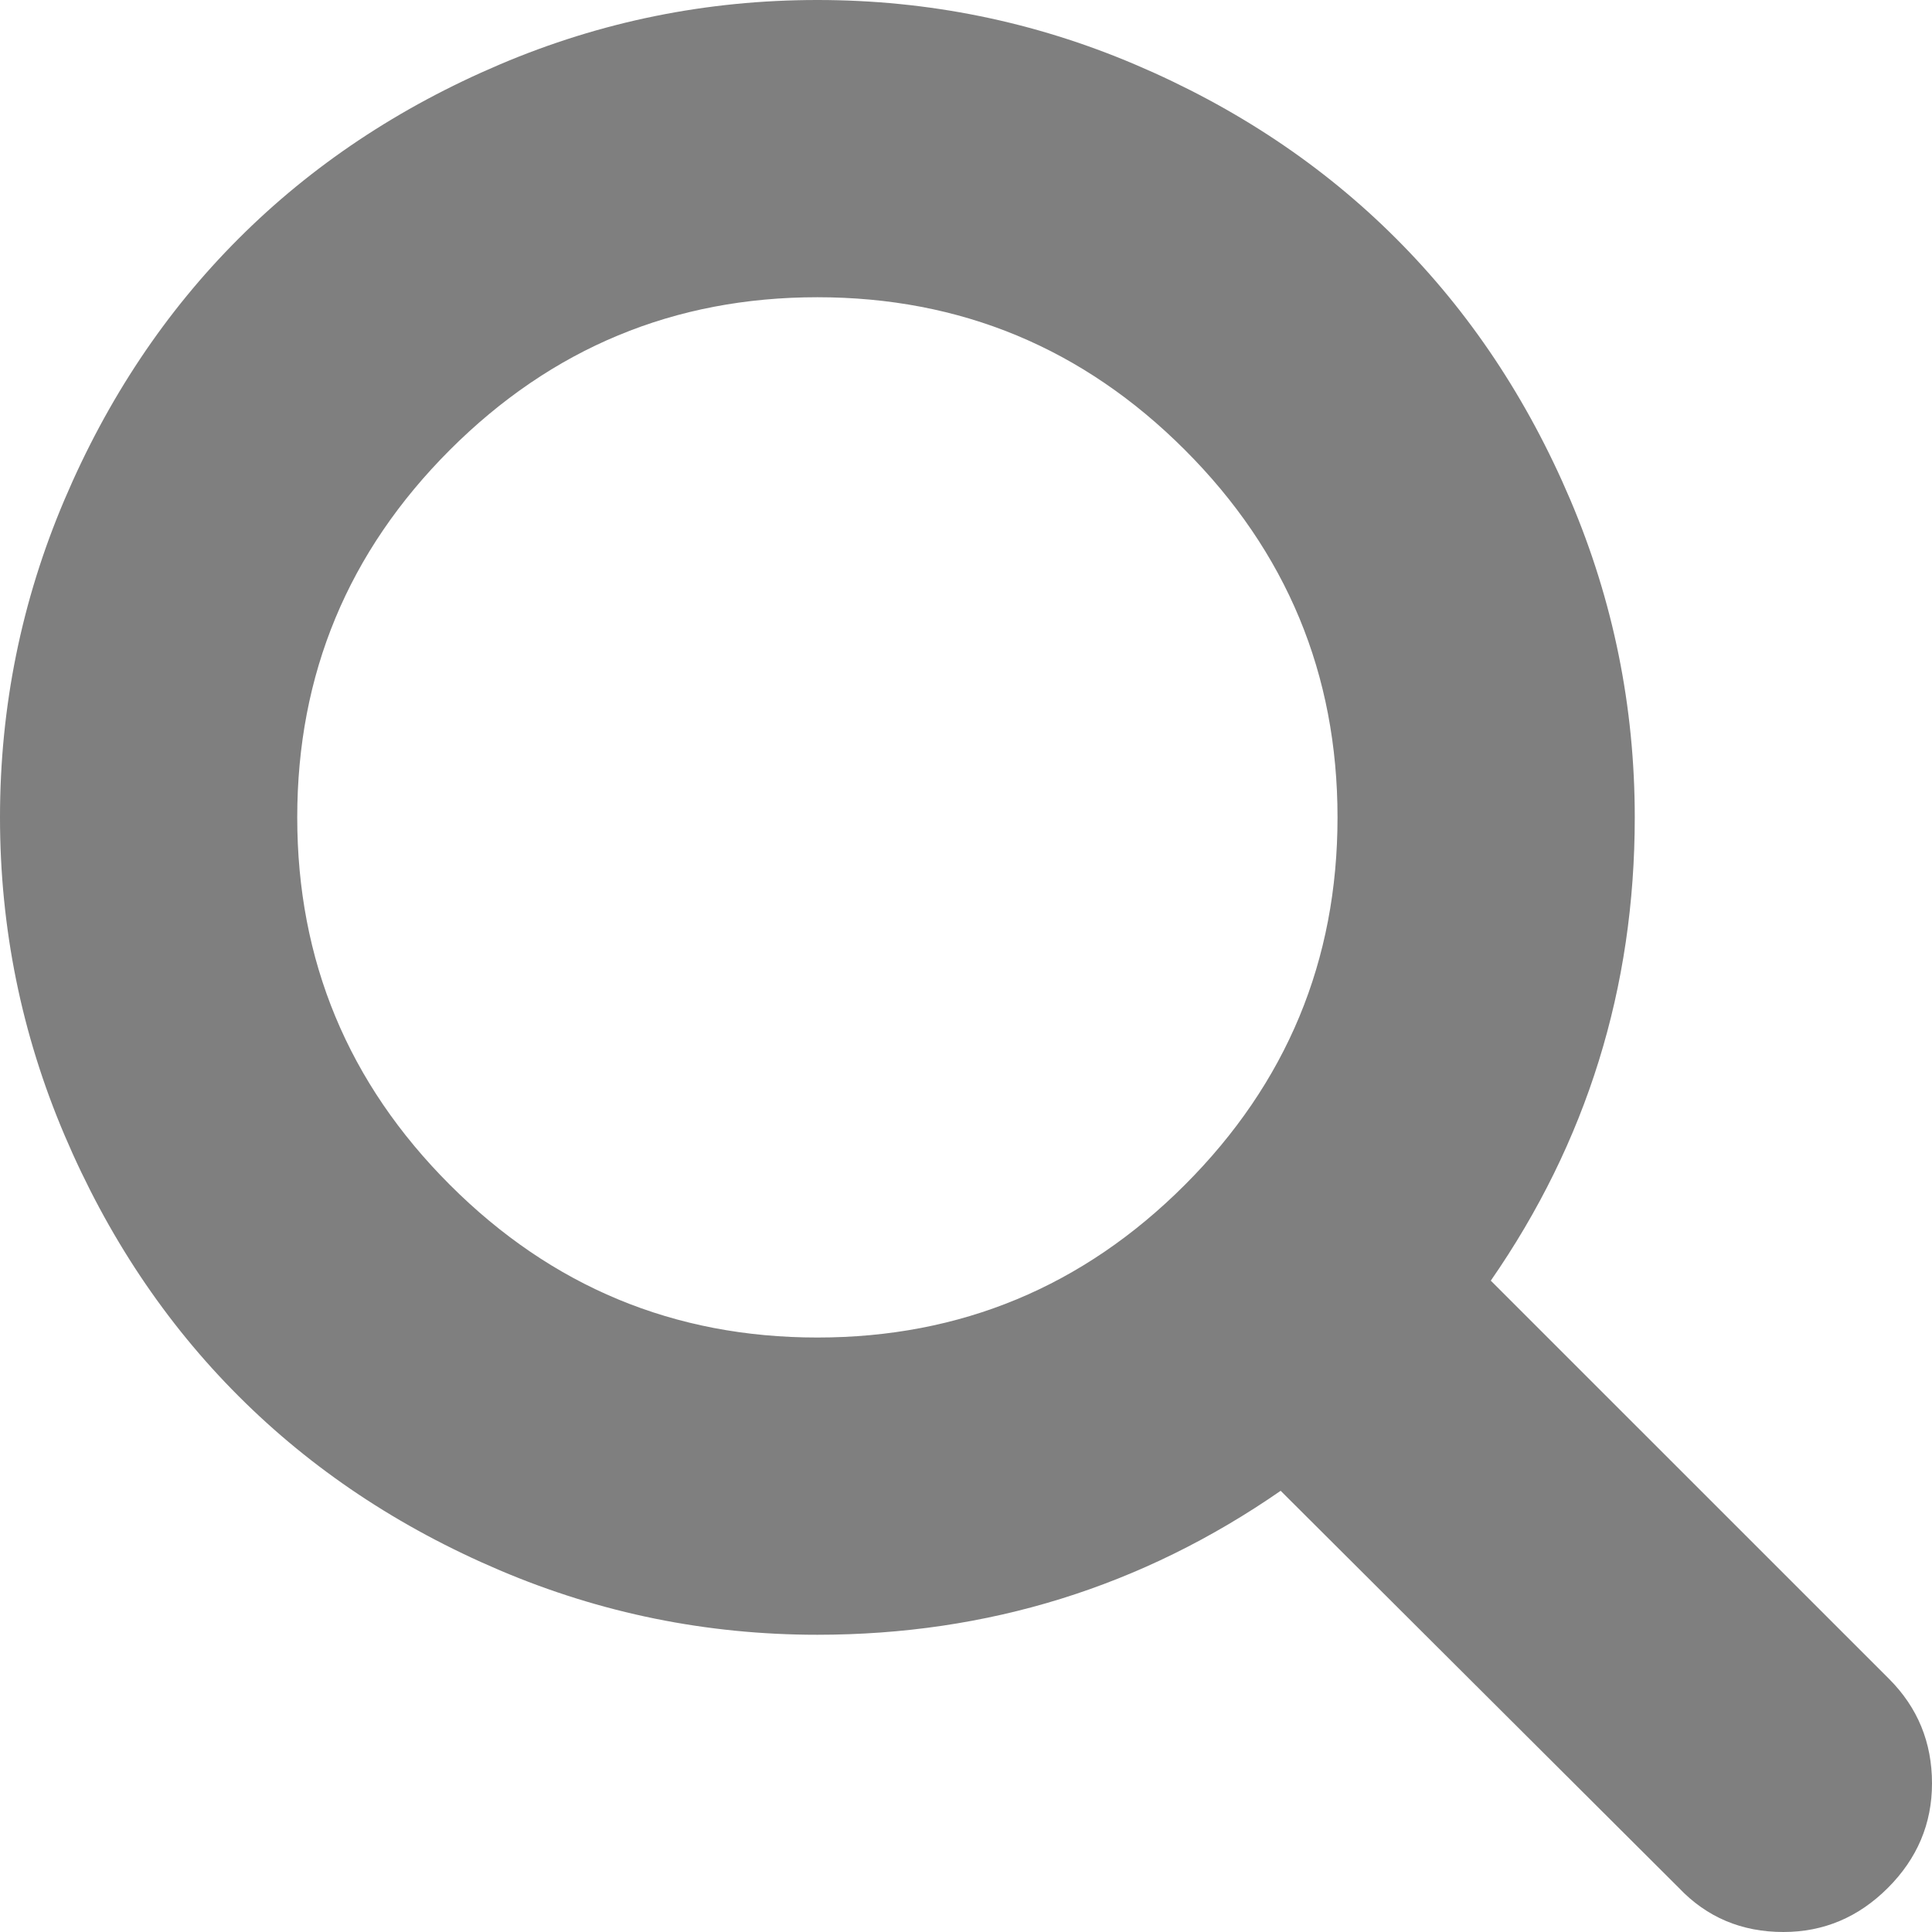
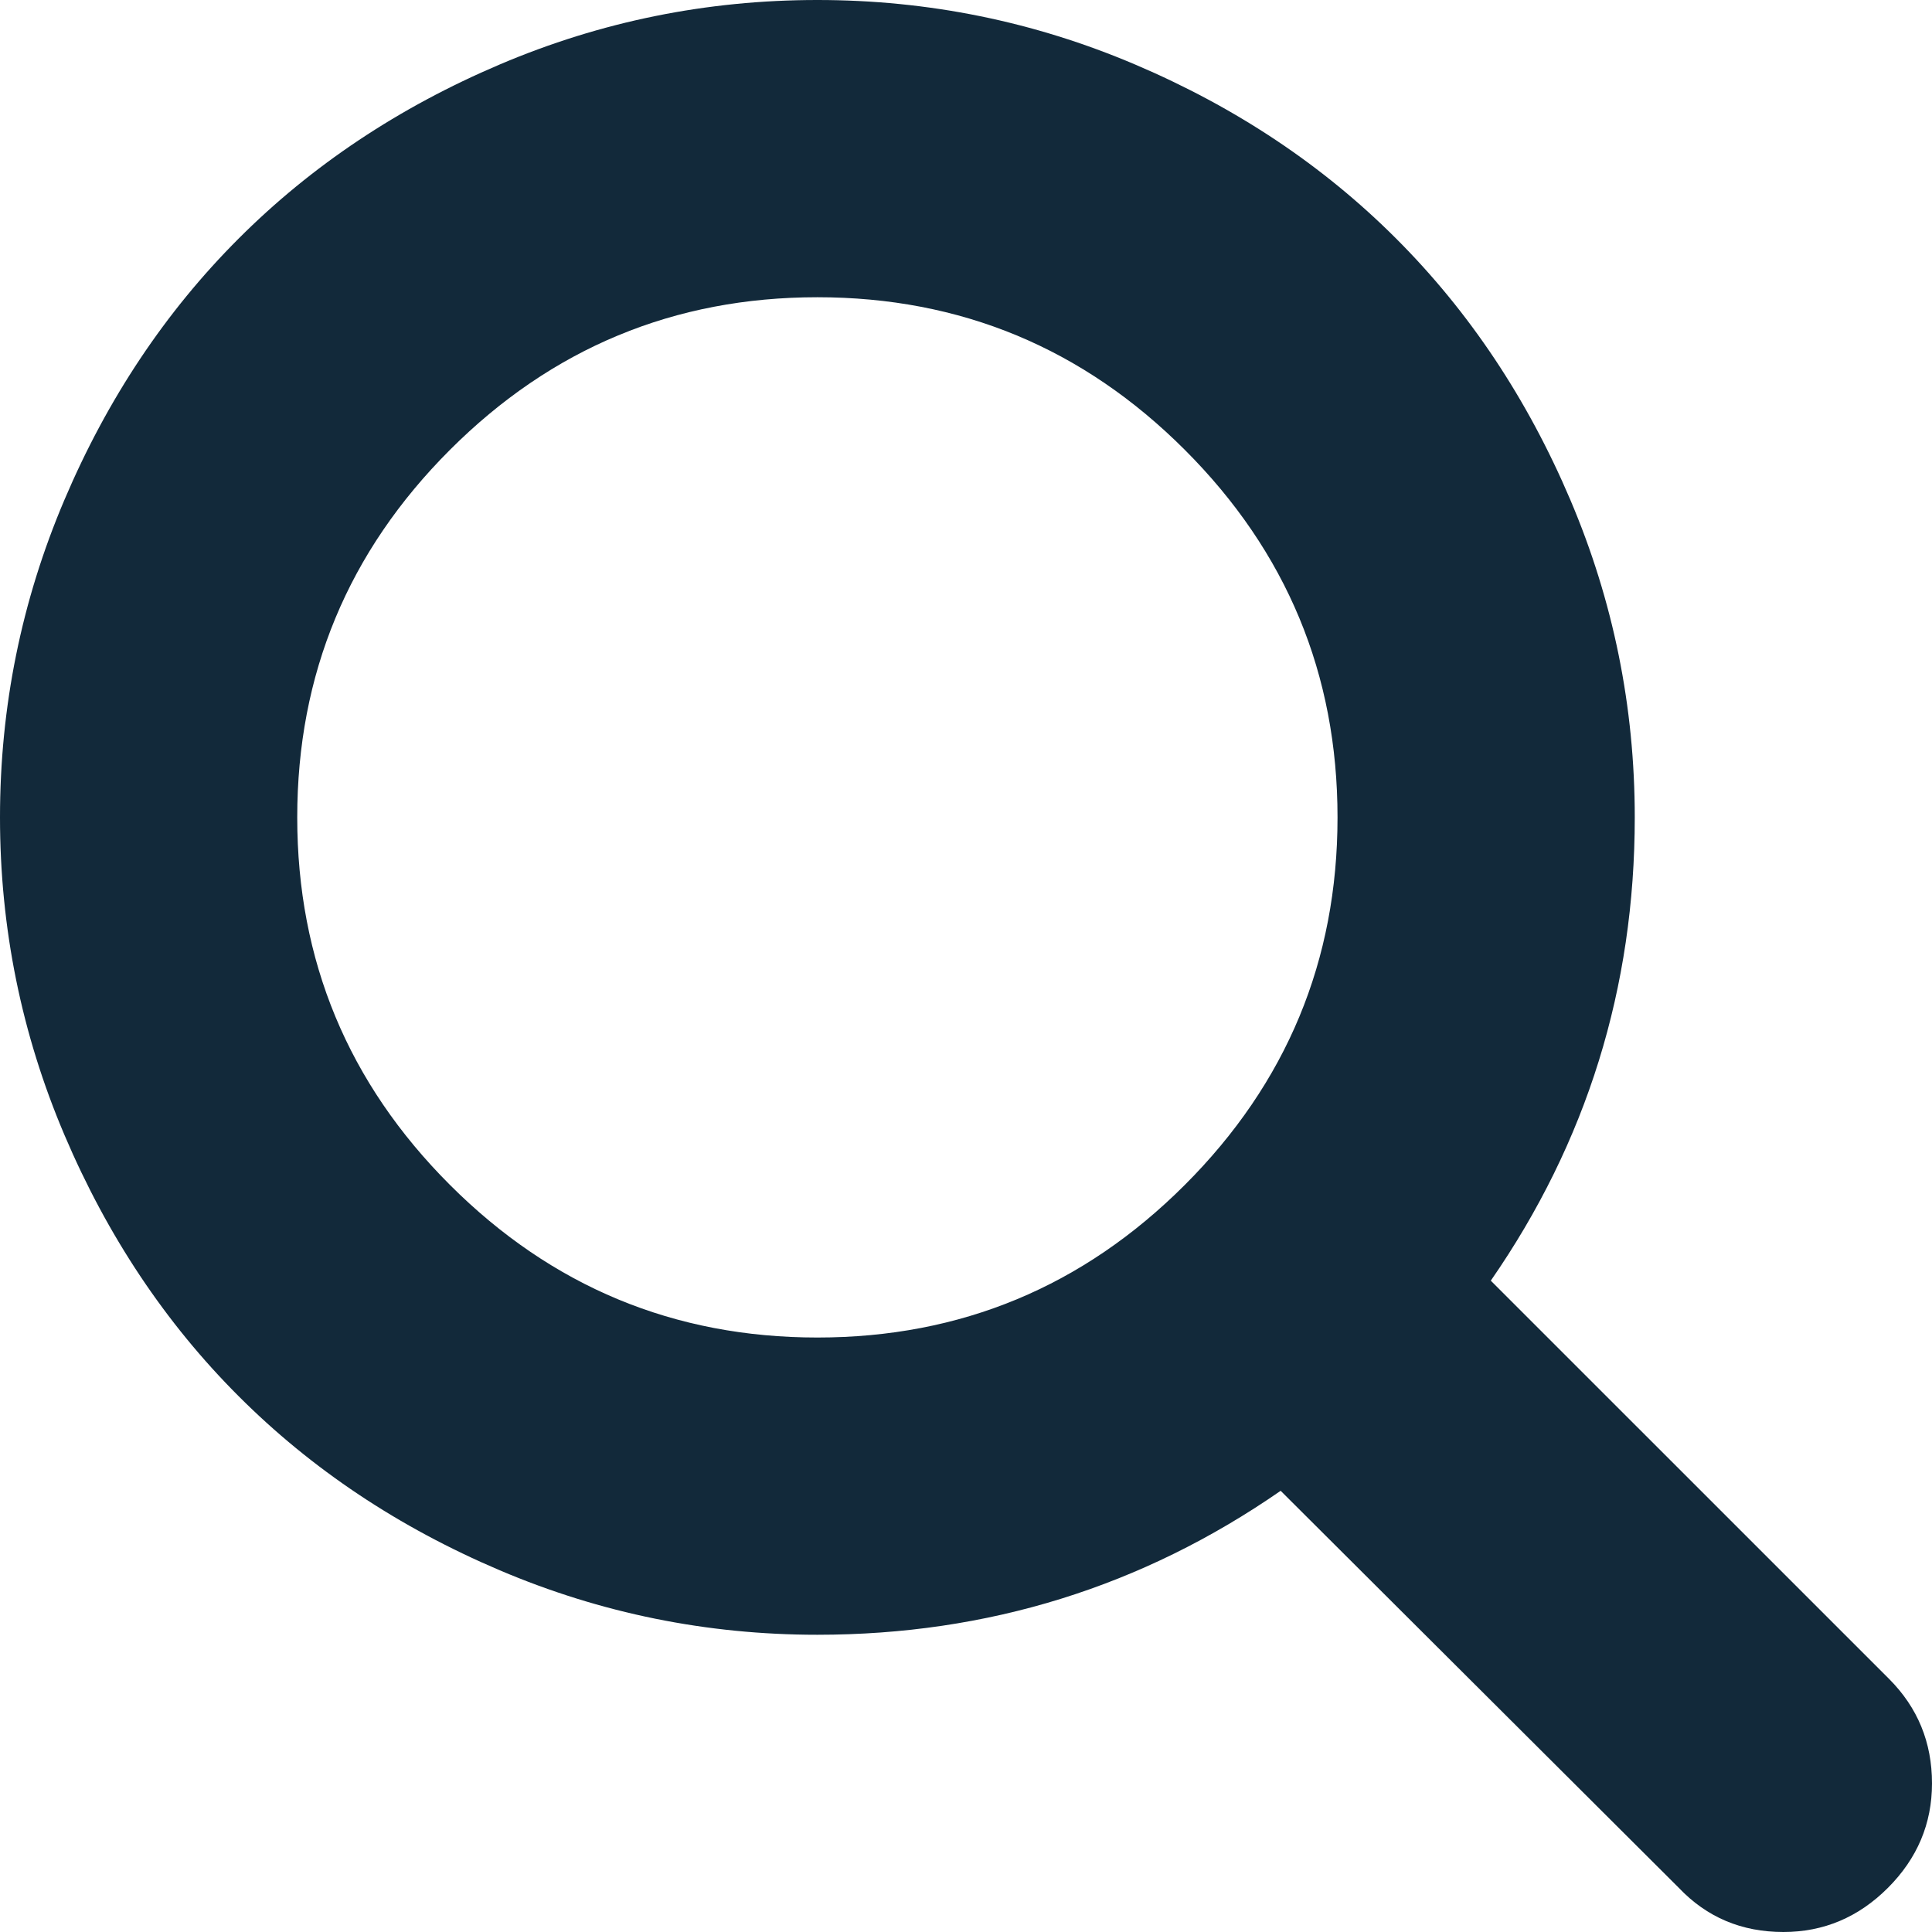
<svg xmlns="http://www.w3.org/2000/svg" viewBox="0 0 60 60" preserveAspectRatio="xMidYMid meet">
-   <path fill="#7f7f7f" d="M41.538,25.385 C41.538,20.939 39.959,17.135 36.797,13.972 C33.635,10.81 29.831,9.231 25.385,9.231 C20.939,9.231 17.135,10.81 13.972,13.972 C10.81,17.135 9.231,20.939 9.231,25.385 C9.231,29.831 10.81,33.635 13.972,36.797 C17.135,39.959 20.939,41.538 25.385,41.538 C29.831,41.538 33.635,39.959 36.797,36.797 C39.959,33.635 41.538,29.831 41.538,25.385 L41.538,25.385 Z M60,55.385 C60,56.636 59.542,57.718 58.63,58.63 C57.718,59.542 56.636,60 55.385,60 C54.087,60 53.005,59.542 52.139,58.63 L39.772,46.298 C35.47,49.28 30.674,50.769 25.385,50.769 C21.948,50.769 18.66,50.102 15.523,48.768 C12.386,47.434 9.681,45.631 7.41,43.359 C5.138,41.088 3.335,38.383 2.001,35.246 C0.667,32.109 0,28.821 0,25.385 C0,21.948 0.667,18.66 2.001,15.523 C3.335,12.386 5.138,9.681 7.41,7.41 C9.681,5.138 12.386,3.335 15.523,2.001 C18.66,0.667 21.948,0 25.385,0 C28.821,0 32.109,0.667 35.246,2.001 C38.383,3.335 41.088,5.138 43.359,7.41 C45.631,9.681 47.434,12.386 48.768,15.523 C50.102,18.66 50.769,21.948 50.769,25.385 C50.769,30.674 49.28,35.47 46.298,39.772 L58.666,52.139 C59.556,53.03 60,54.112 60,55.385 L60,55.385 Z" />
+   <path fill="#12293a" d="M41.538,25.385 C41.538,20.939 39.959,17.135 36.797,13.972 C33.635,10.81 29.831,9.231 25.385,9.231 C20.939,9.231 17.135,10.81 13.972,13.972 C10.81,17.135 9.231,20.939 9.231,25.385 C9.231,29.831 10.81,33.635 13.972,36.797 C17.135,39.959 20.939,41.538 25.385,41.538 C29.831,41.538 33.635,39.959 36.797,36.797 C39.959,33.635 41.538,29.831 41.538,25.385 L41.538,25.385 Z M60,55.385 C60,56.636 59.542,57.718 58.63,58.63 C57.718,59.542 56.636,60 55.385,60 C54.087,60 53.005,59.542 52.139,58.63 L39.772,46.298 C35.47,49.28 30.674,50.769 25.385,50.769 C21.948,50.769 18.66,50.102 15.523,48.768 C12.386,47.434 9.681,45.631 7.41,43.359 C5.138,41.088 3.335,38.383 2.001,35.246 C0.667,32.109 0,28.821 0,25.385 C0,21.948 0.667,18.66 2.001,15.523 C3.335,12.386 5.138,9.681 7.41,7.41 C9.681,5.138 12.386,3.335 15.523,2.001 C18.66,0.667 21.948,0 25.385,0 C28.821,0 32.109,0.667 35.246,2.001 C38.383,3.335 41.088,5.138 43.359,7.41 C45.631,9.681 47.434,12.386 48.768,15.523 C50.102,18.66 50.769,21.948 50.769,25.385 C50.769,30.674 49.28,35.47 46.298,39.772 L58.666,52.139 C59.556,53.03 60,54.112 60,55.385 L60,55.385 Z" />
</svg>
